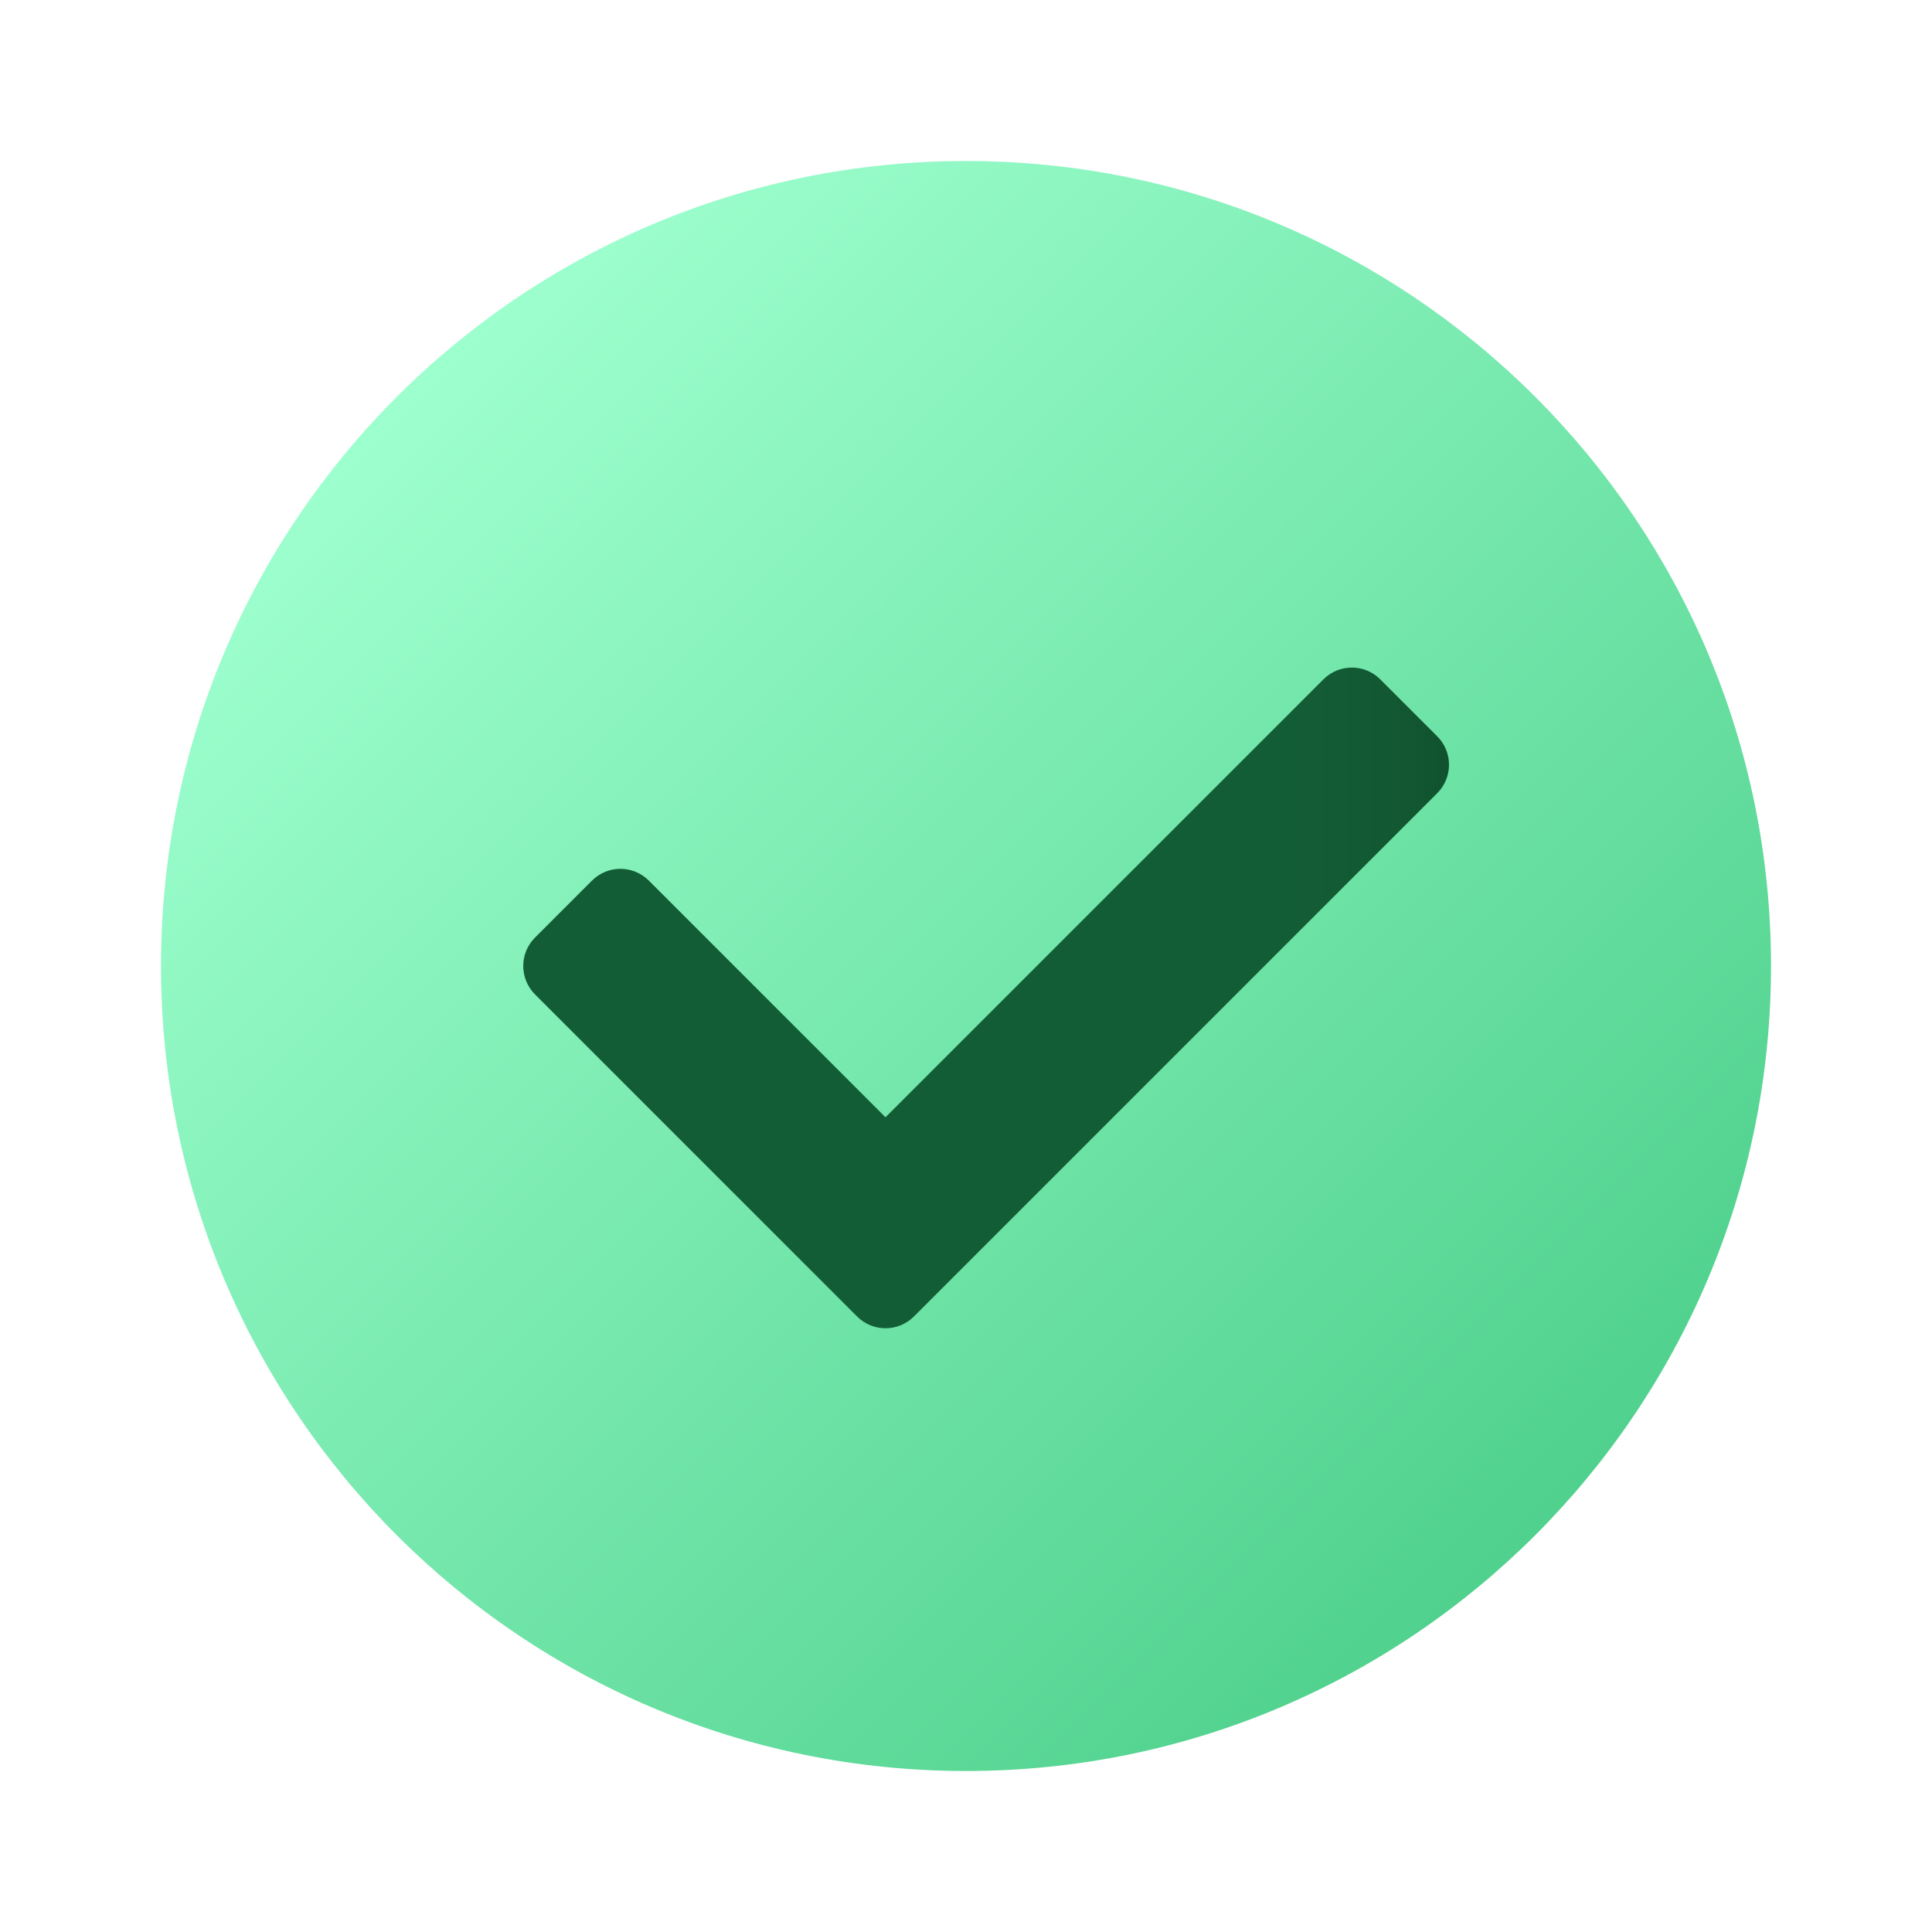
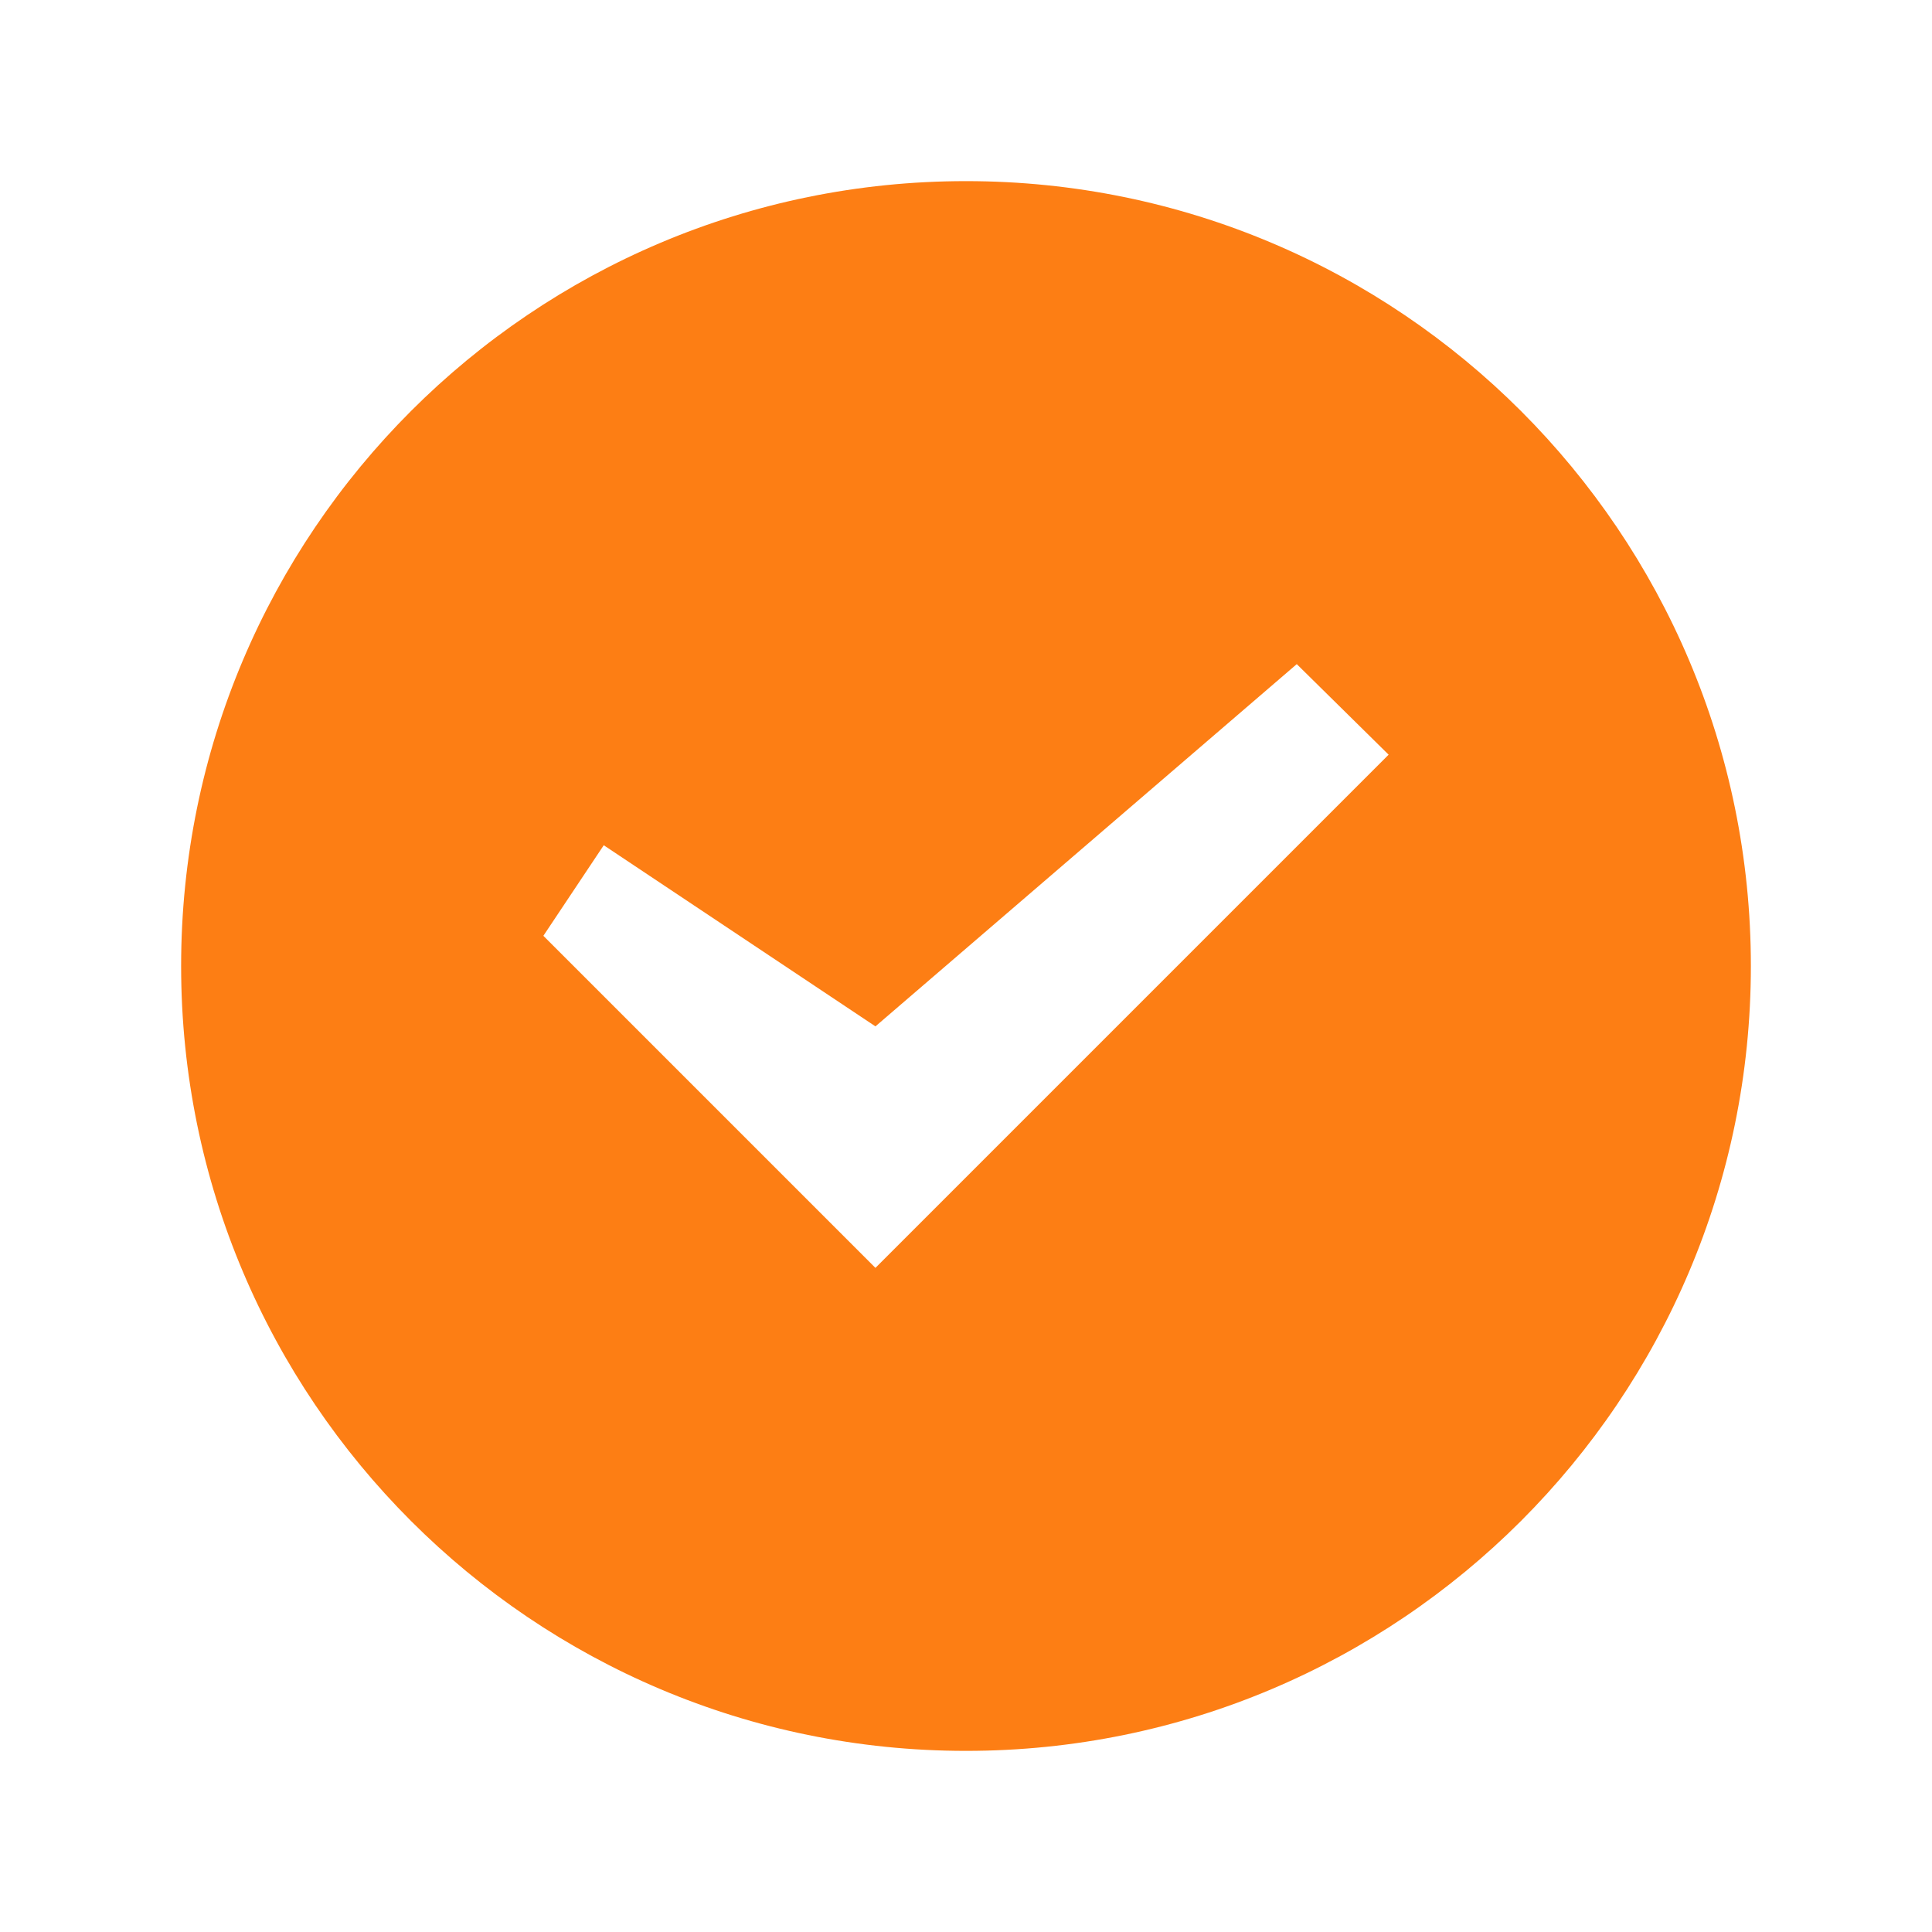
- <svg xmlns="http://www.w3.org/2000/svg" viewBox="0 0 48 48" width="48px" height="48px">
-   <linearGradient id="IMoH7gpu5un5Dx2vID39Ra" x1="9.858" x2="38.142" y1="9.858" y2="38.142" gradientUnits="userSpaceOnUse">
-     <stop offset="0" stop-color="#9dffce" />
-     <stop offset="1" stop-color="#50d18d" />
-   </linearGradient>
-   <path fill="url(#IMoH7gpu5un5Dx2vID39Ra)" d="M44,24c0,11.045-8.955,20-20,20S4,35.045,4,24S12.955,4,24,4S44,12.955,44,24z" />
-   <linearGradient id="IMoH7gpu5un5Dx2vID39Rb" x1="13" x2="36" y1="24.793" y2="24.793" gradientUnits="userSpaceOnUse">
-     <stop offset=".824" stop-color="#135d36" />
-     <stop offset=".931" stop-color="#125933" />
-     <stop offset="1" stop-color="#11522f" />
-   </linearGradient>
-   <path fill="url(#IMoH7gpu5un5Dx2vID39Rb)" d="M21.293,32.707l-8-8c-0.391-0.391-0.391-1.024,0-1.414l1.414-1.414 c0.391-0.391,1.024-0.391,1.414,0L22,27.758l10.879-10.879c0.391-0.391,1.024-0.391,1.414,0l1.414,1.414 c0.391,0.391,0.391,1.024,0,1.414l-13,13C22.317,33.098,21.683,33.098,21.293,32.707z" />
+ <svg xmlns="http://www.w3.org/2000/svg" fill="#FD7E14" viewBox="0 0 64 64" width="64px" height="64px">
+   <path d="M32,6C17.641,6,6,17.641,6,32c0,14.359,11.641,26,26,26s26-11.641,26-26C58,17.641,46.359,6,32,6z M29,42L18,31l2-3l9,6 l13.957-12L46,25L29,42z" />
</svg>
